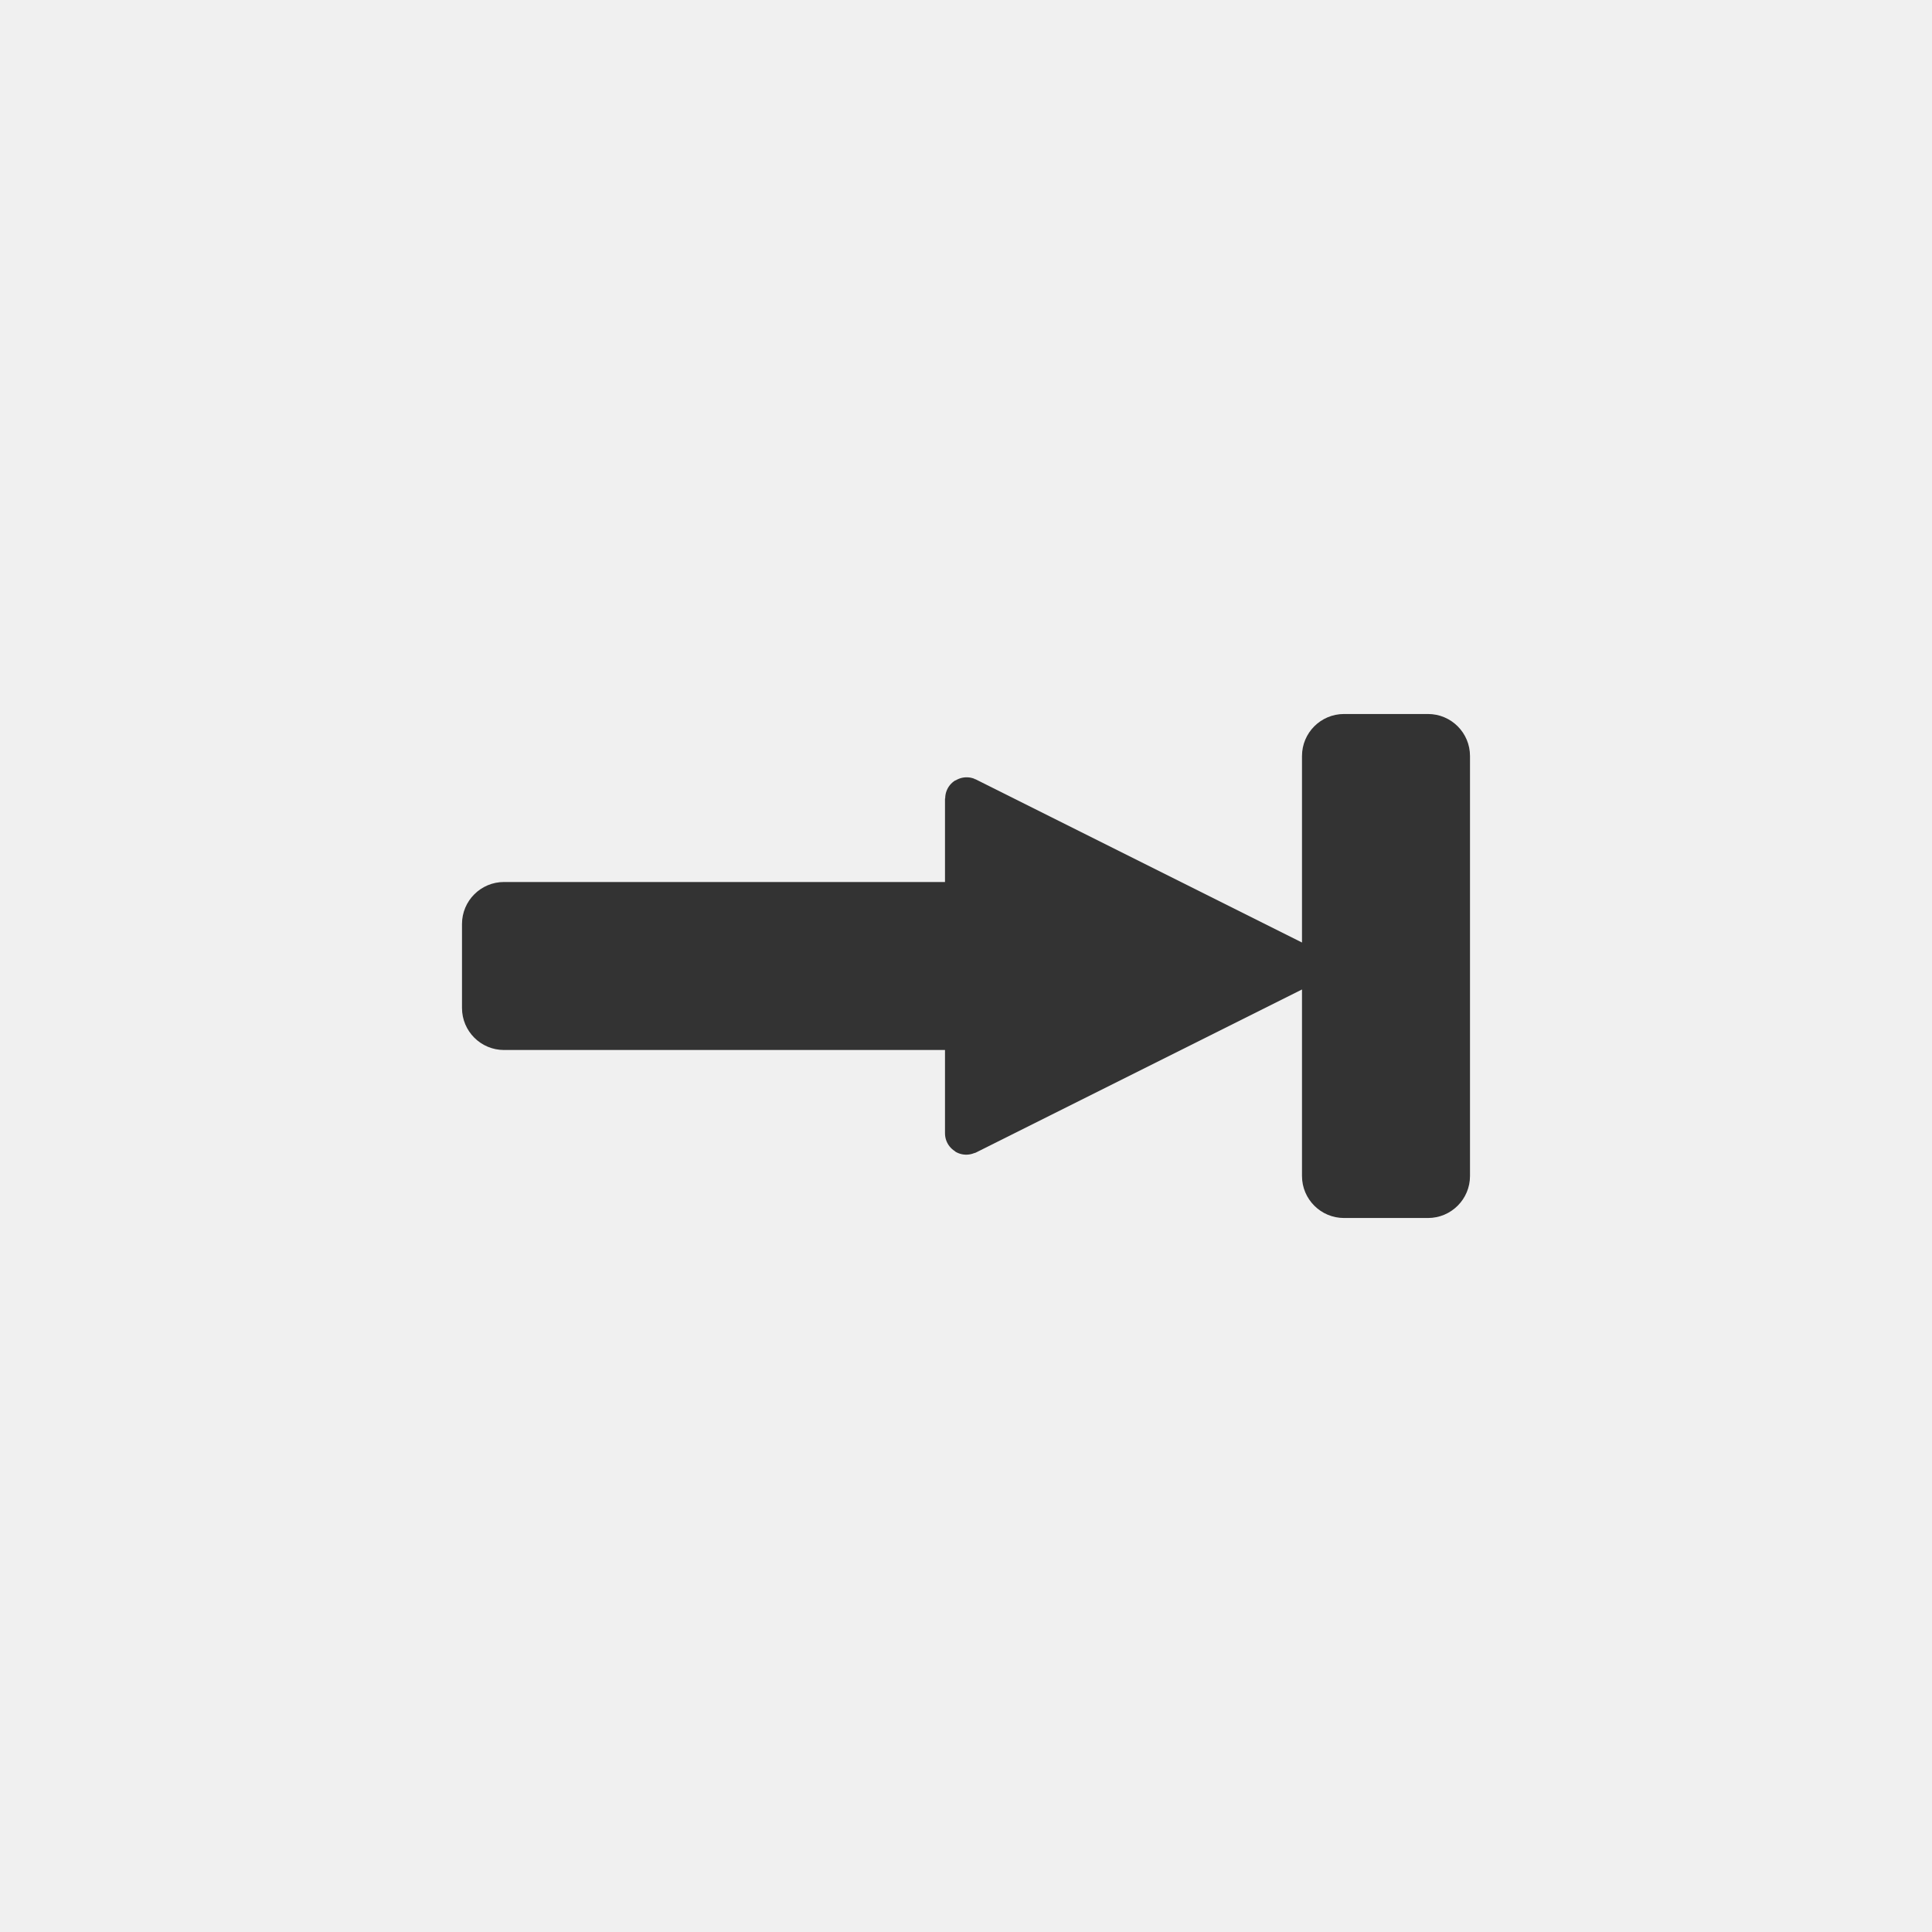
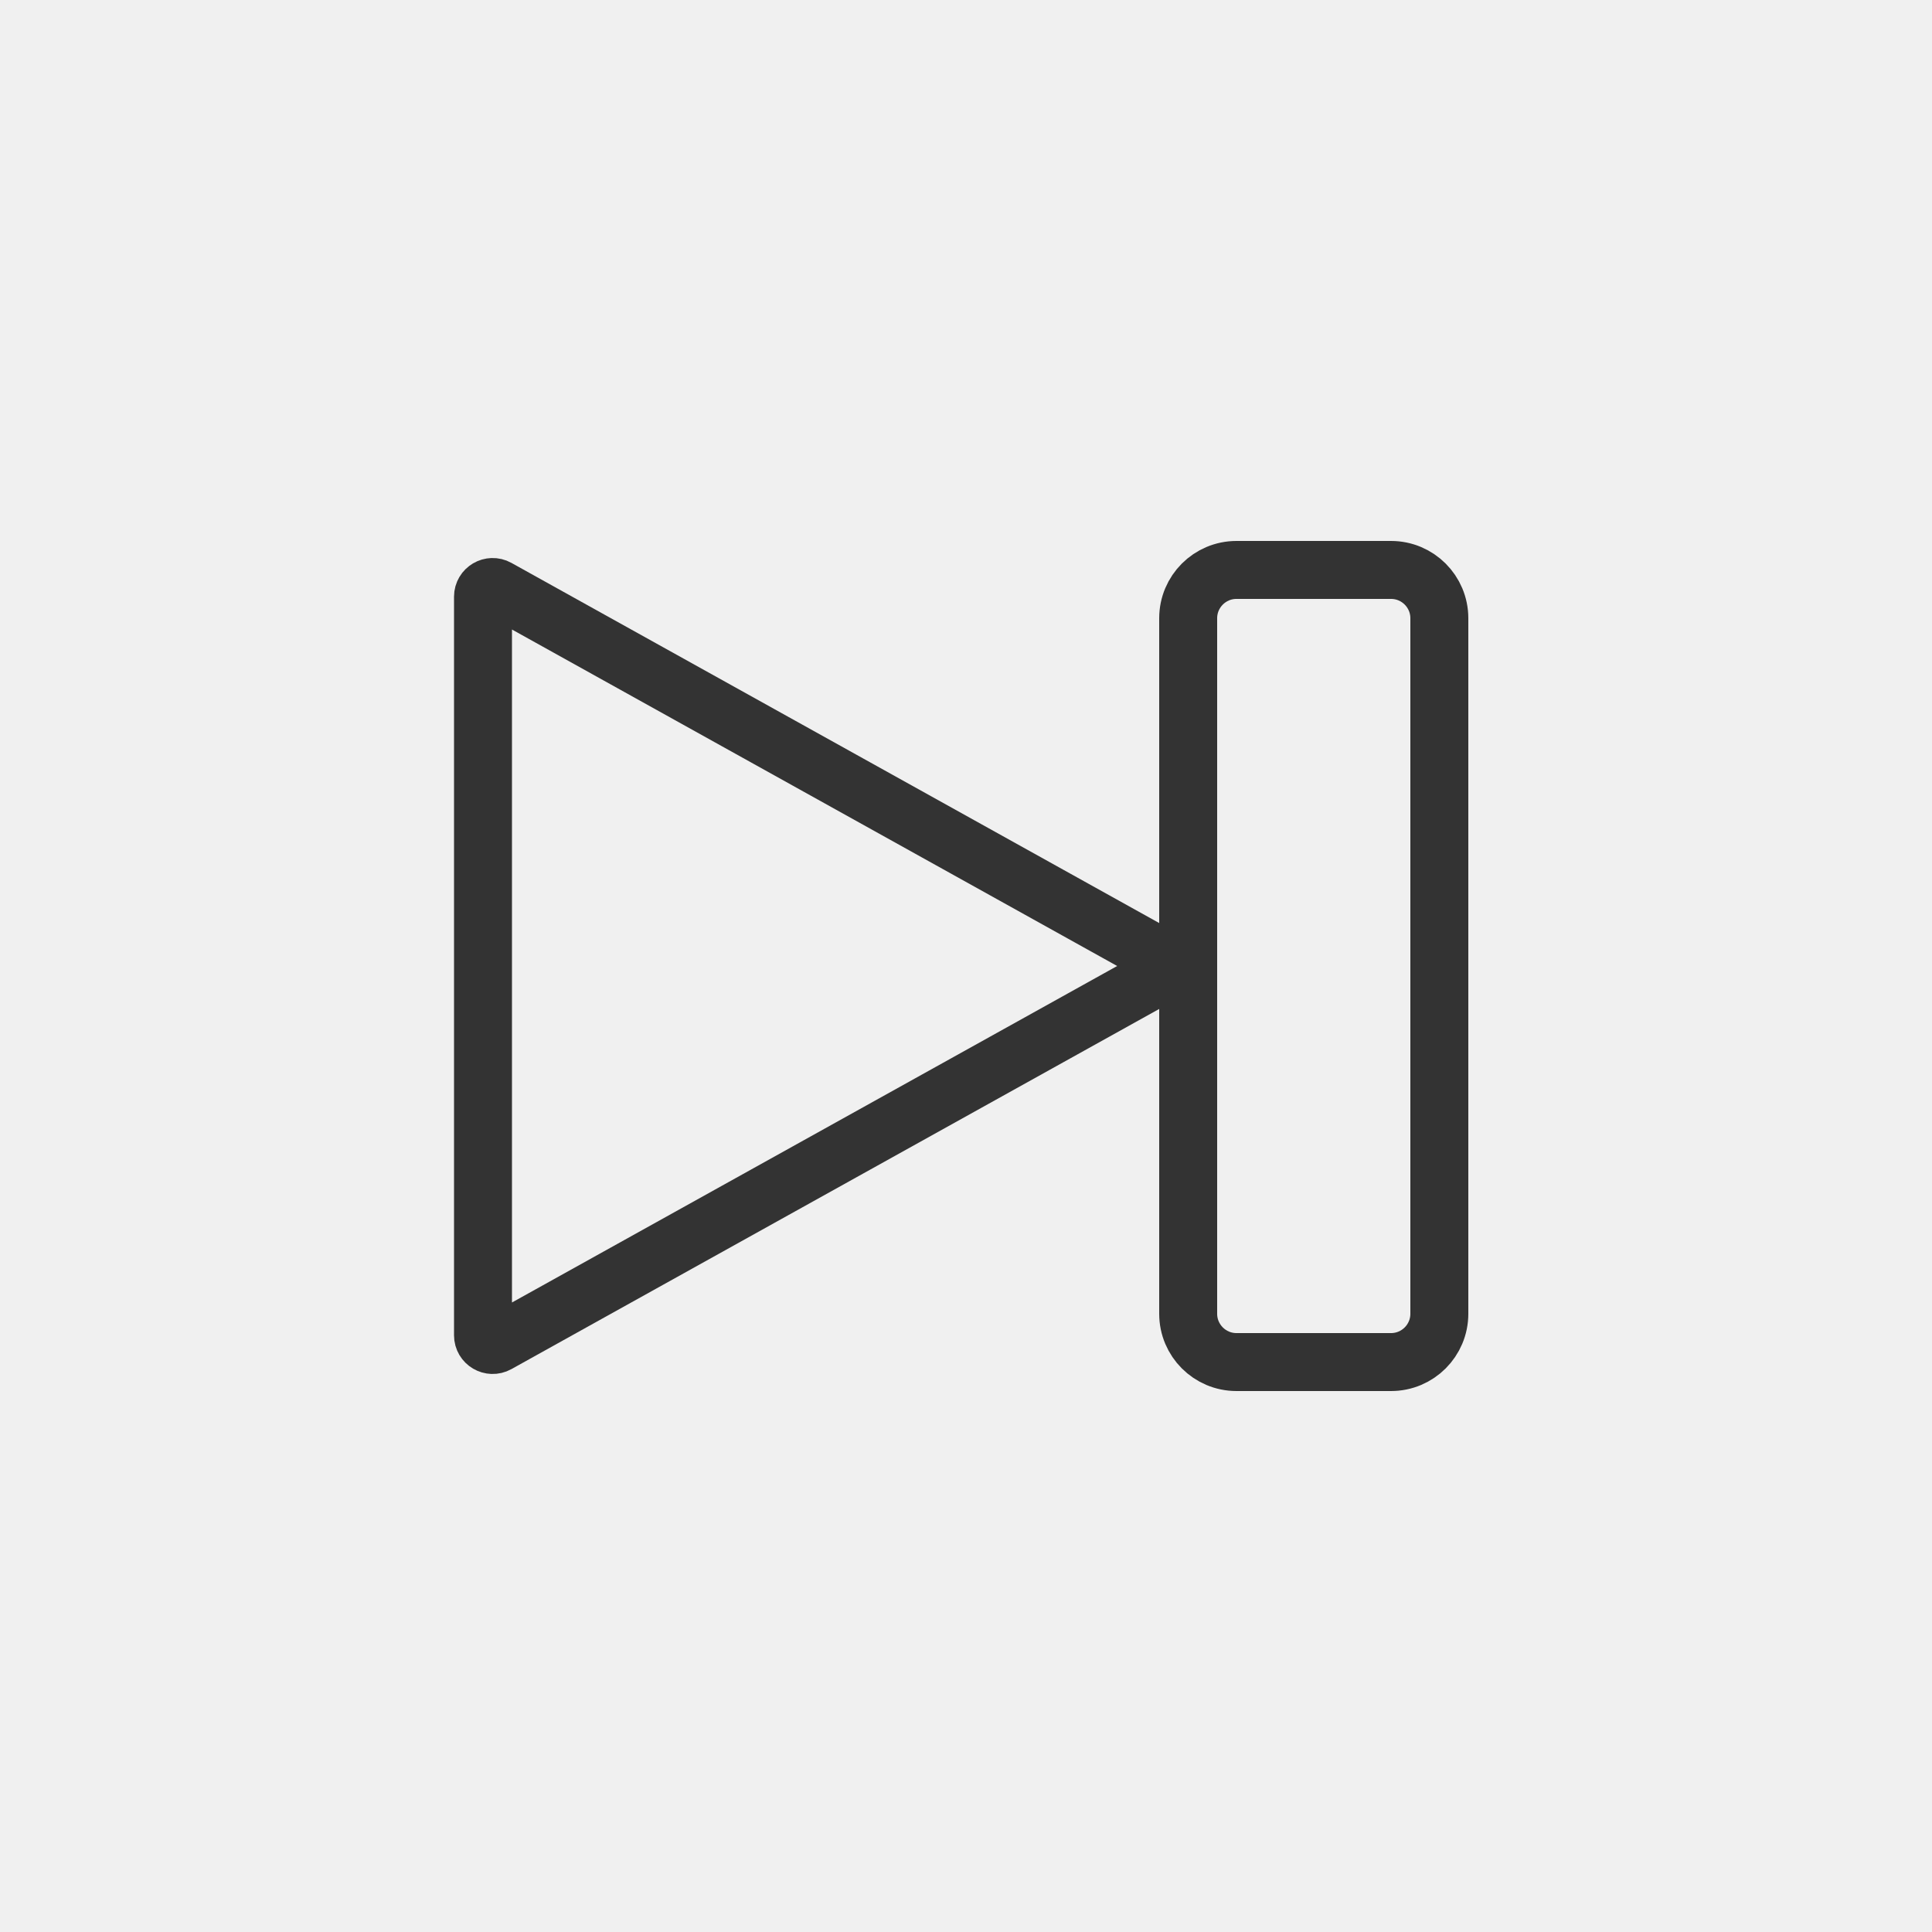
- <svg xmlns="http://www.w3.org/2000/svg" width="46" height="46" viewBox="0 0 46 46" fill="none">
-   <mask id="path-1-inside-1" fill="white">
-     <rect x="11" y="21" width="13" height="4" rx="1" />
-   </mask>
-   <rect x="11" y="21" width="13" height="4" rx="1" fill="#333333" stroke="#333333" stroke-width="3" mask="url(#path-1-inside-1)" />
-   <path d="M23 19.016V21.667V26.984C23 26.991 23.008 26.996 23.015 26.993L30.982 23.009C30.989 23.005 30.989 22.995 30.982 22.991L23.015 19.007C23.008 19.004 23 19.009 23 19.016Z" fill="#333333" stroke="#333333" />
-   <rect x="31" y="17" width="4" height="12" rx="1" fill="#333333" />
+ <svg xmlns="http://www.w3.org/2000/svg" width="50" height="50" viewBox="0 0 50 50" fill="none">
+   <path d="M30.064 24.782C30.235 24.877 30.235 25.123 30.064 25.218L12.871 34.777C12.705 34.869 12.5 34.749 12.5 34.558L12.5 15.442C12.5 15.251 12.705 15.131 12.871 15.223L30.064 24.782Z" stroke="#333333" stroke-width="1.5" />
+   <rect x="30.75" y="14.75" width="6.5" height="20.5" rx="1.25" stroke="#333333" stroke-width="1.5" />
</svg>
